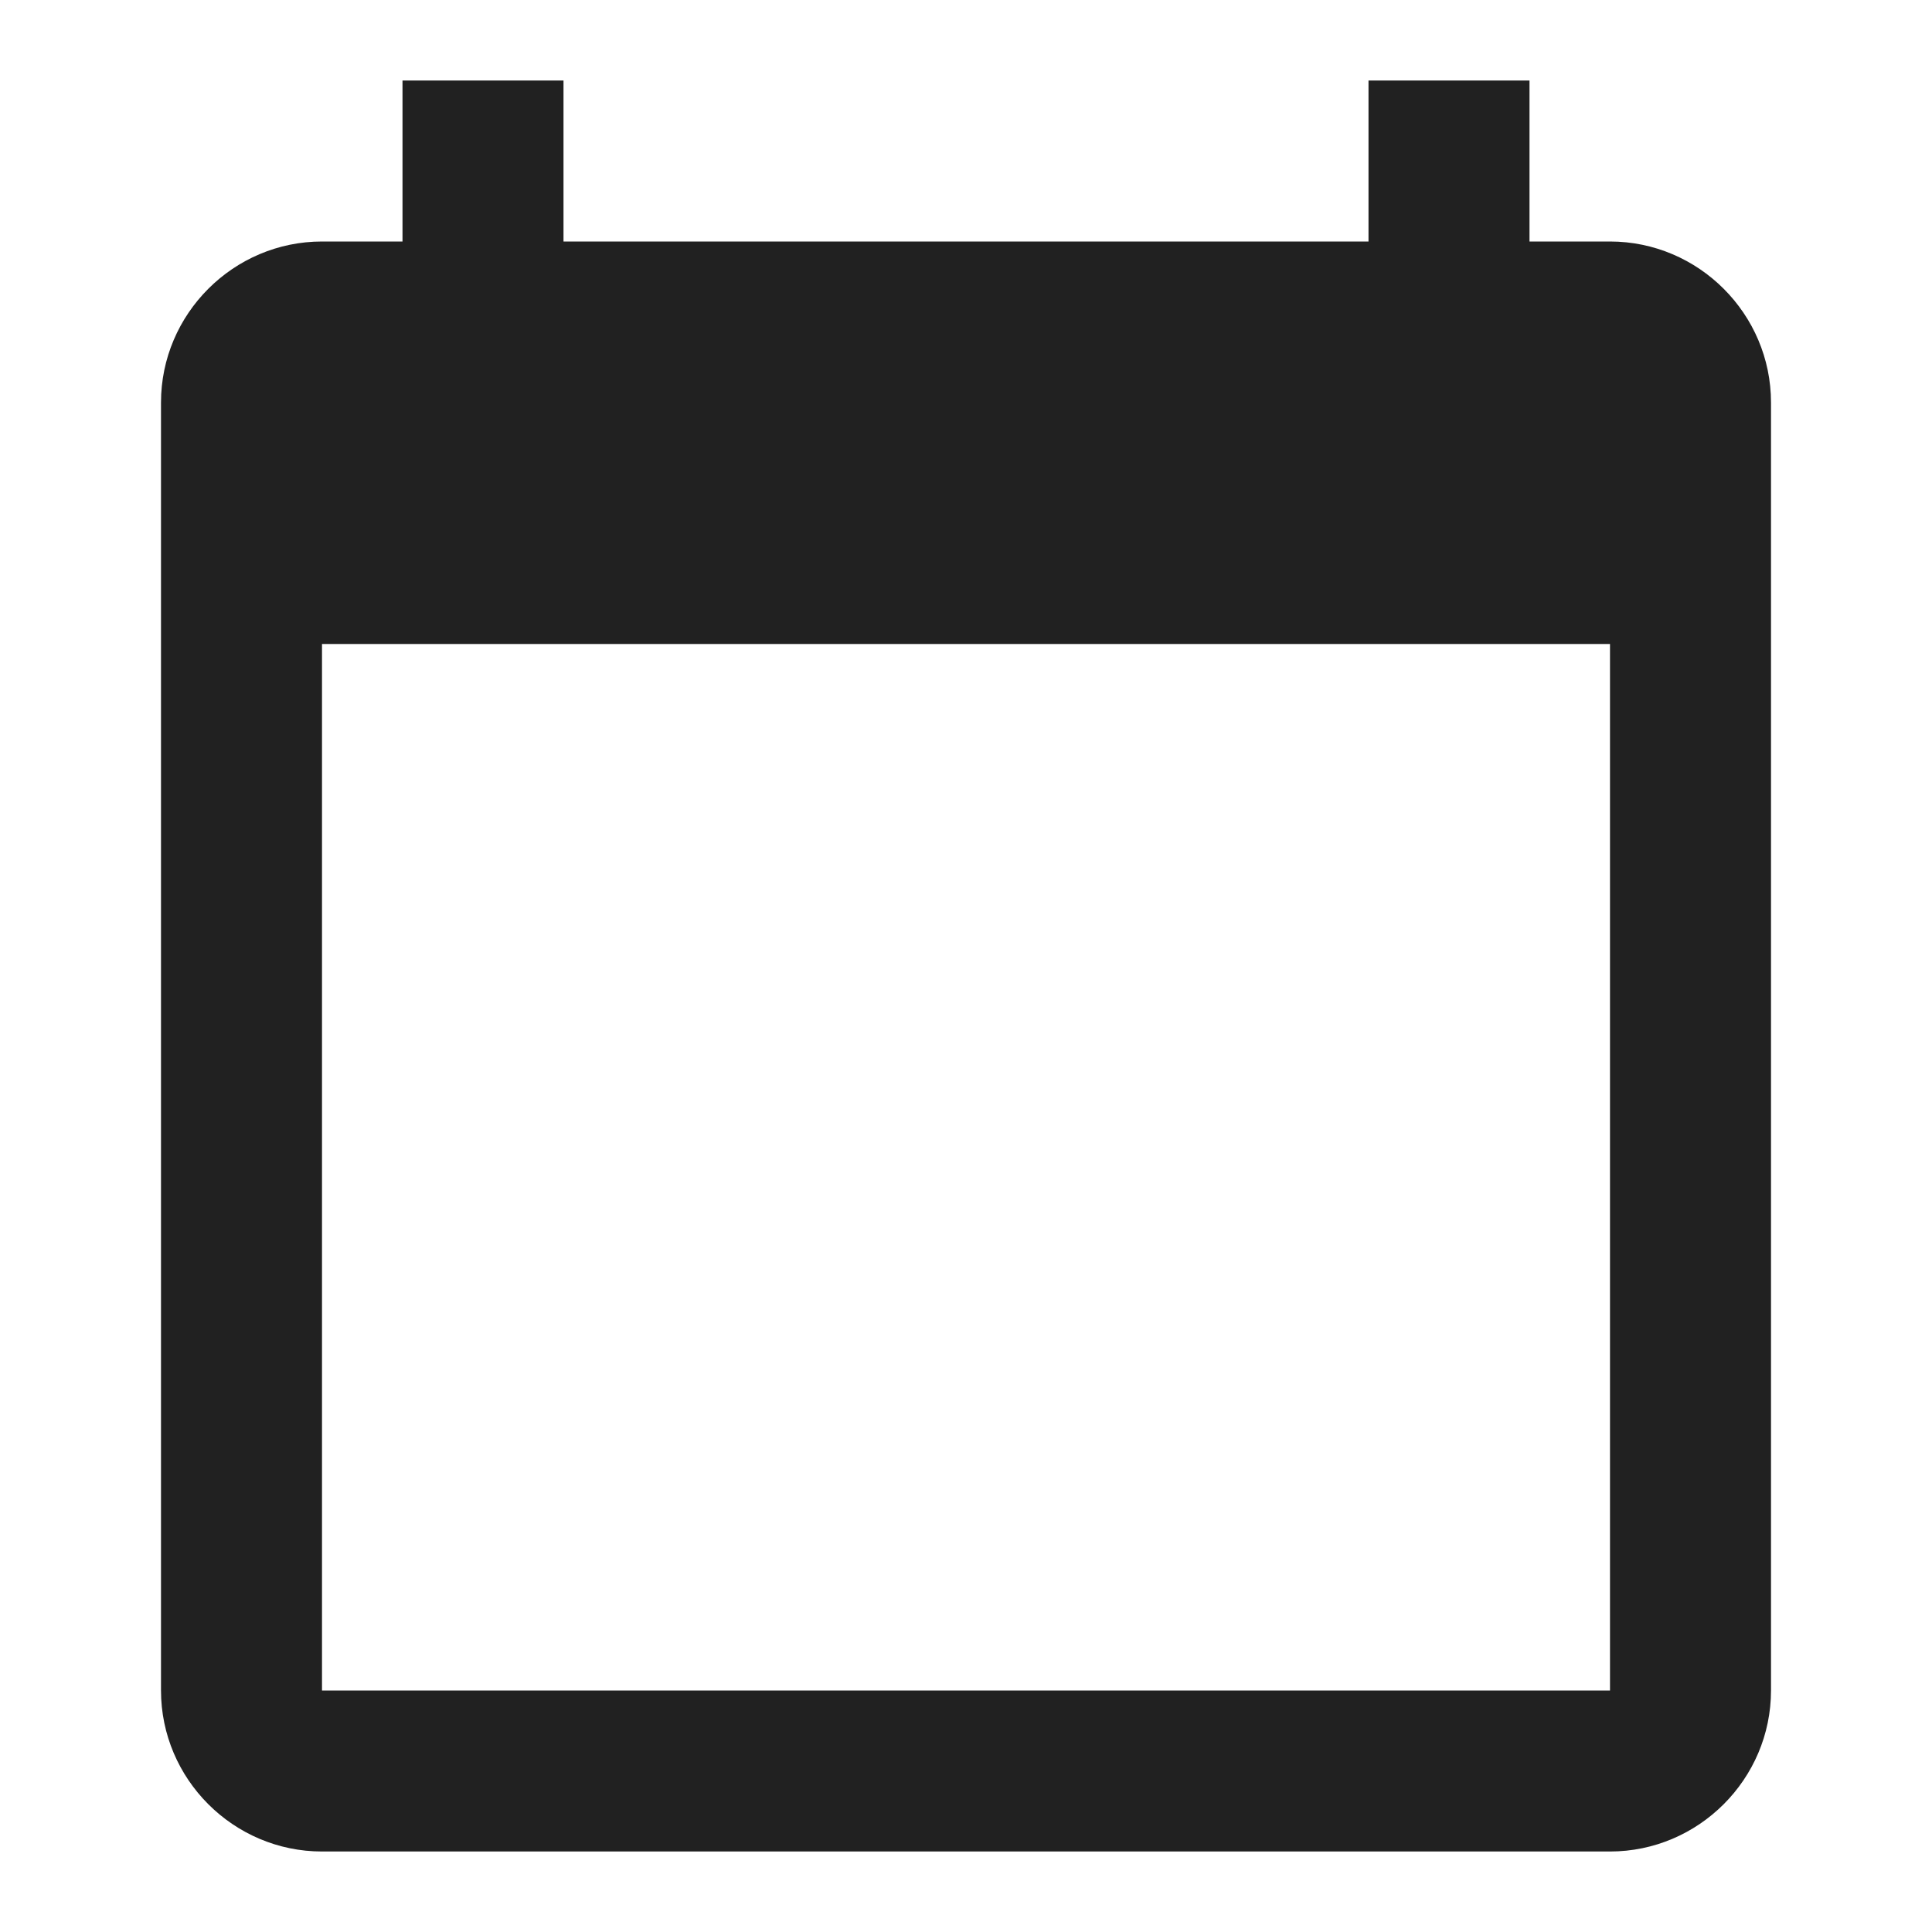
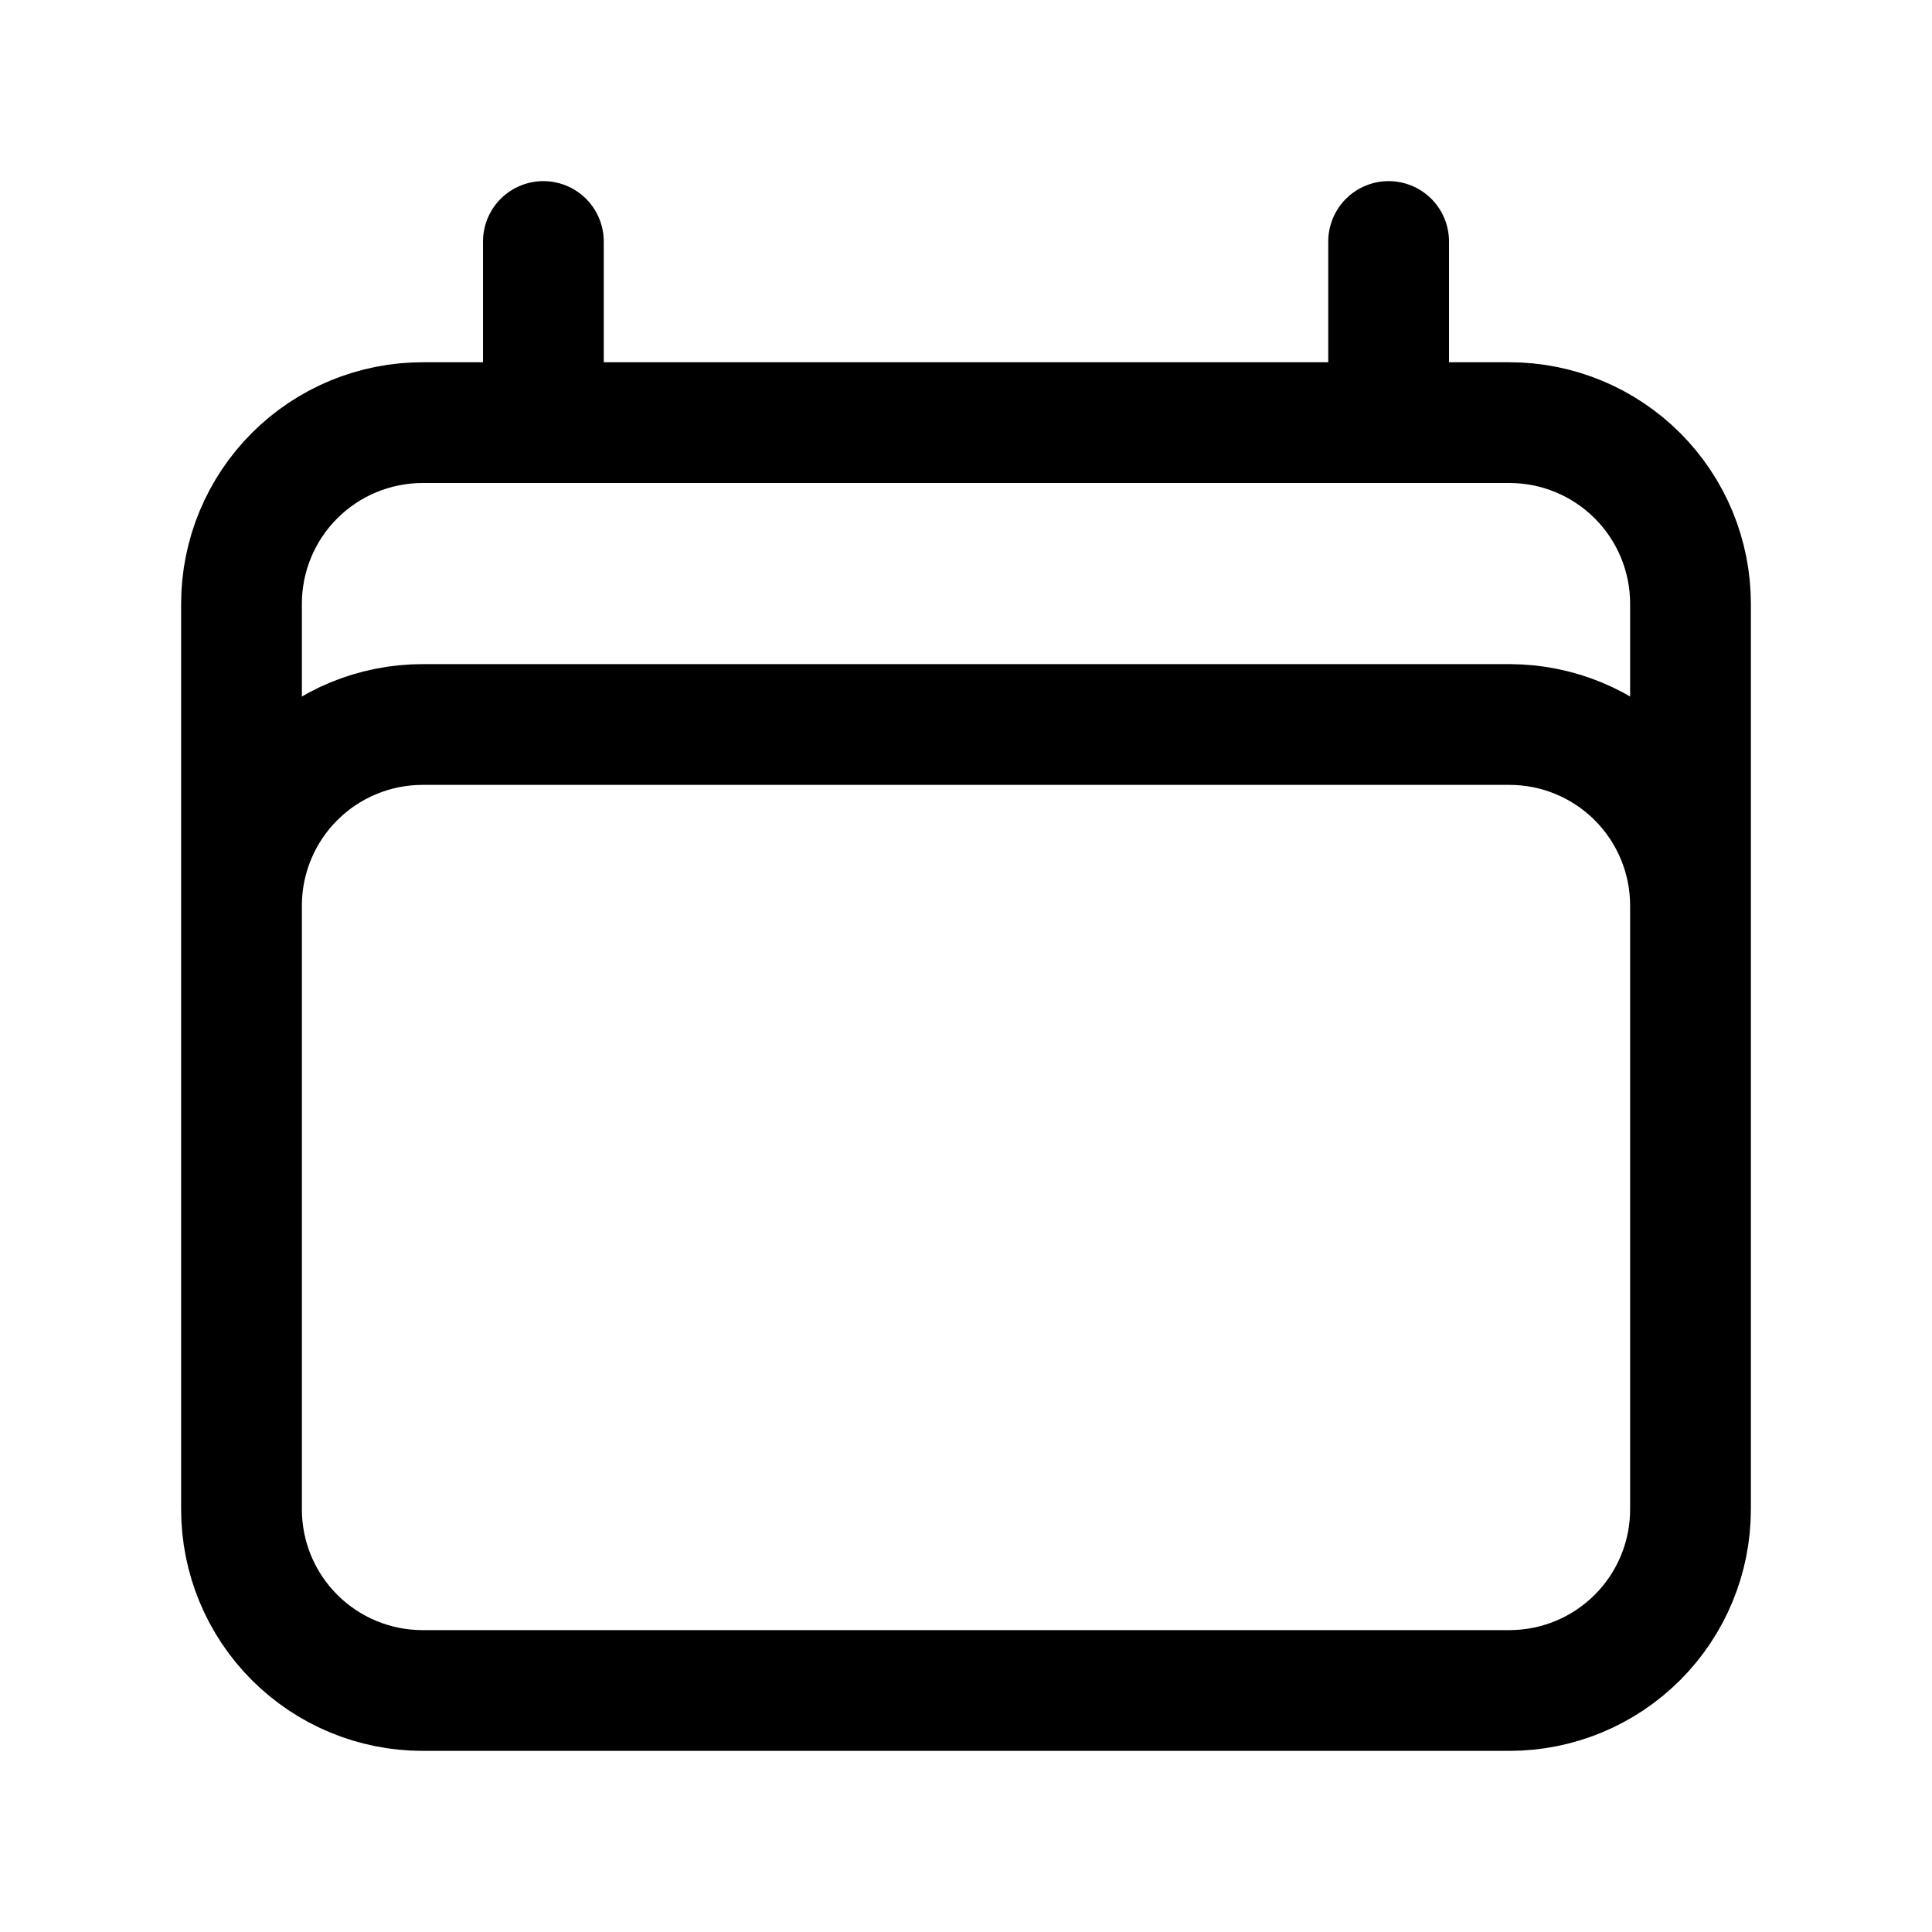
<svg xmlns="http://www.w3.org/2000/svg" width="24" height="24" viewBox="0 0 24 24" fill="none">
-   <path d="M20 3H19V1H17V3H7V1H5V3H4C2.9 3 2 3.9 2 5V21C2 22.1 2.9 23 4 23H20C21.1 23 22 22.1 22 21V5C22 3.9 21.1 3 20 3ZM20 21H4V8H20V21Z" fill="black" fill-opacity="0.87" />
+   <path d="M6.75 3V5.25M17.25 3V5.25M3 18.75V7.5C3 6.903 3.237 6.331 3.659 5.909C4.081 5.487 4.653 5.25 5.25 5.25H18.75C19.347 5.25 19.919 5.487 20.341 5.909C20.763 6.331 21 6.903 21 7.5V18.75M3 18.75C3 19.347 3.237 19.919 3.659 20.341C4.081 20.763 4.653 21 5.25 21H18.75C19.347 21 19.919 20.763 20.341 20.341C20.763 19.919 21 19.347 21 18.75M3 18.75V11.25C3 10.653 3.237 10.081 3.659 9.659C4.081 9.237 4.653 9 5.25 9H18.75C19.347 9 19.919 9.237 20.341 9.659C20.763 10.081 21 10.653 21 11.25V18.75" stroke="black" stroke-width="1.5" stroke-linecap="round" stroke-linejoin="round" />
</svg>
